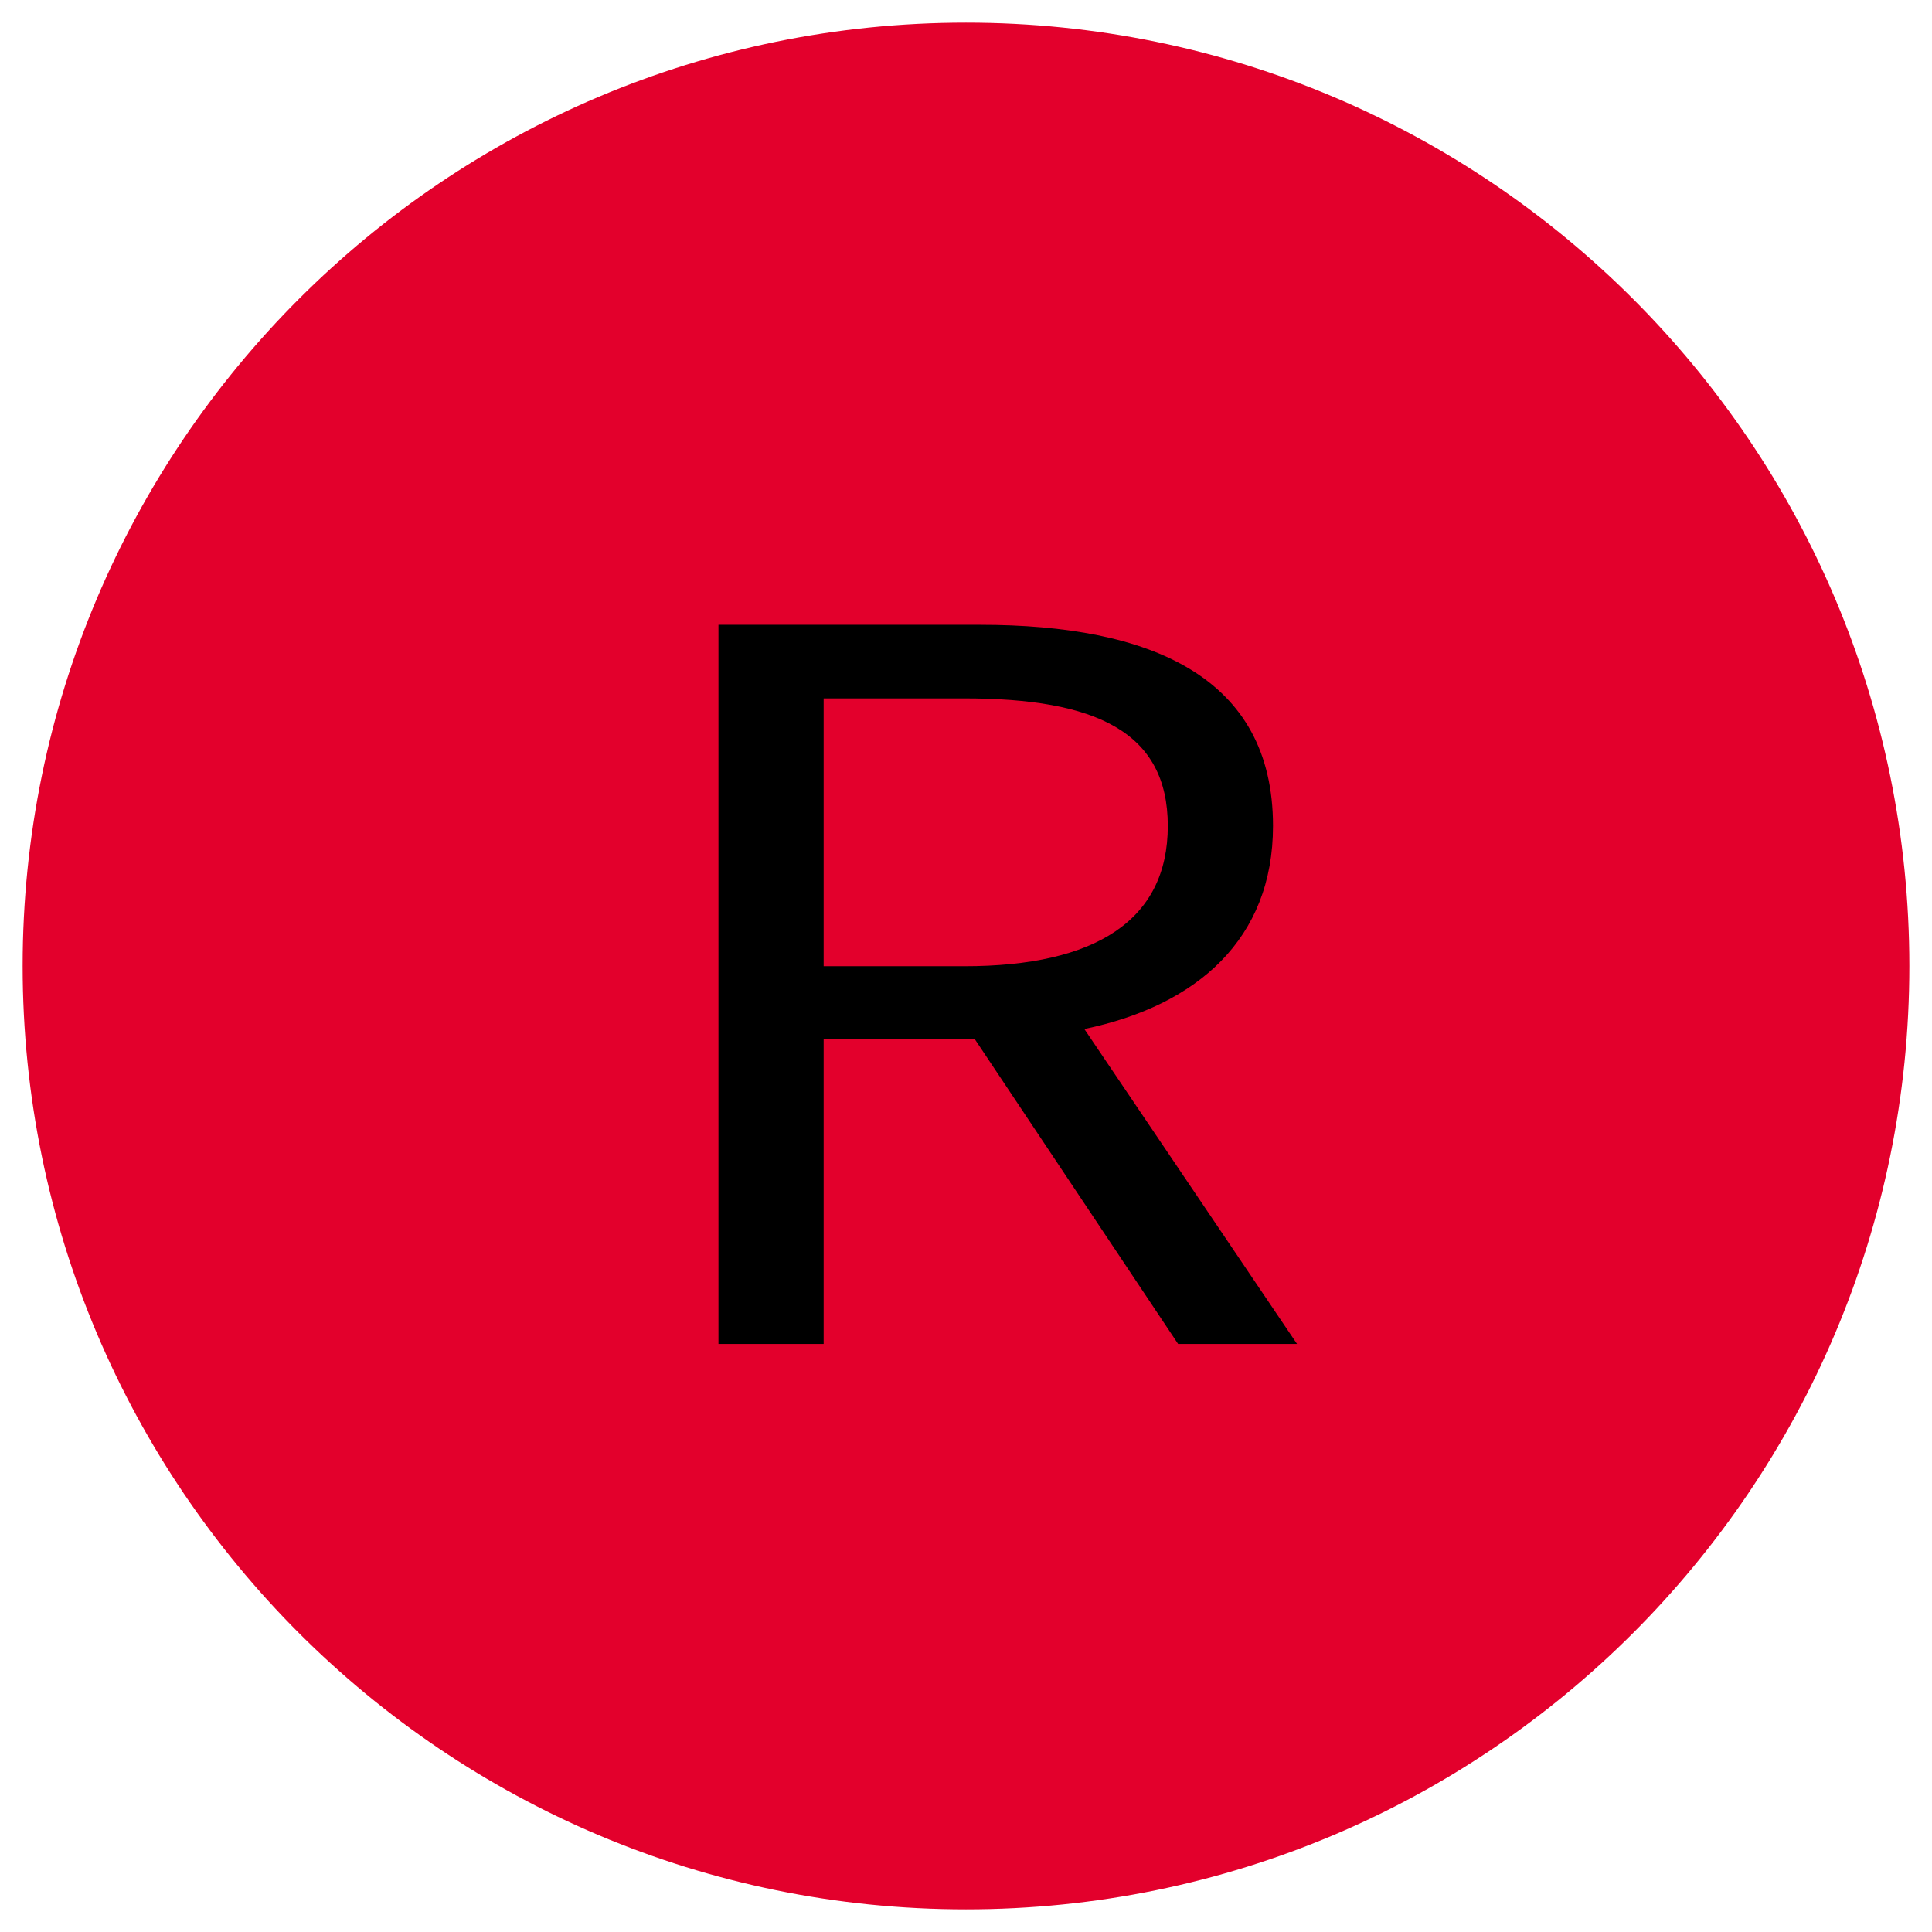
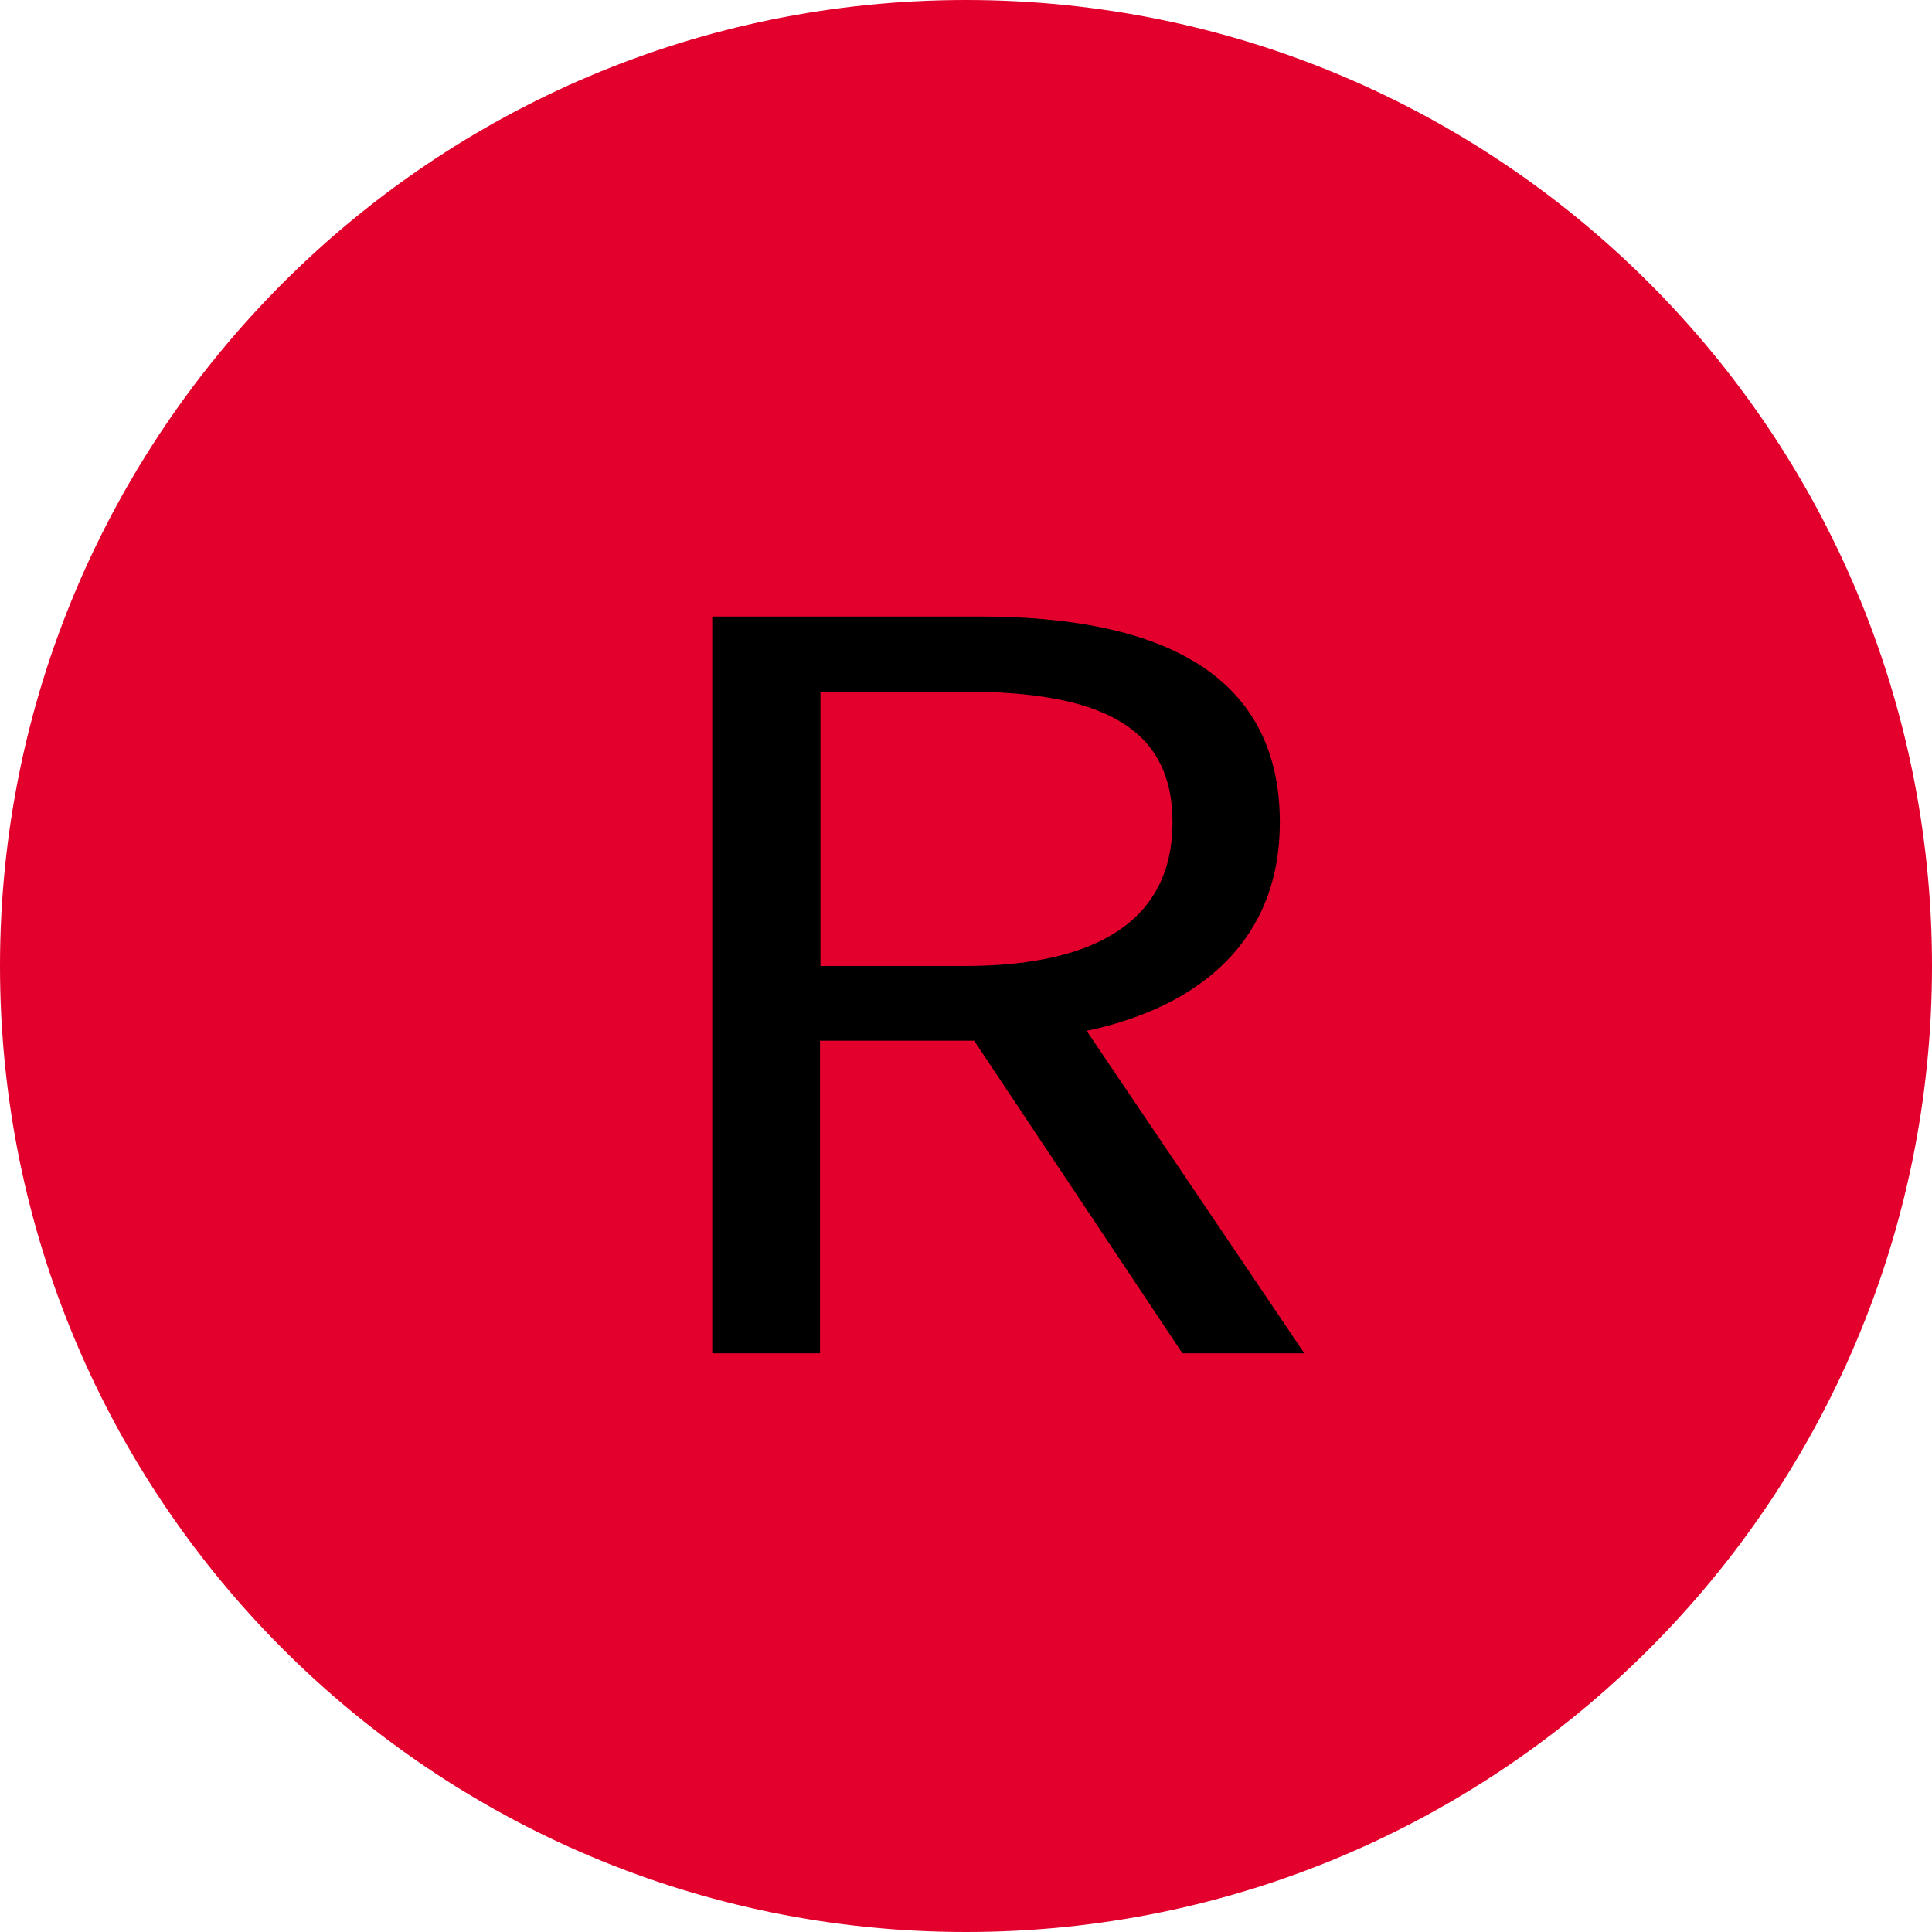
- <svg xmlns="http://www.w3.org/2000/svg" id="_圖層_1" viewBox="0 0 1024 1024">
-   <circle cx="512" cy="512" r="500" fill="#e3002c" />
-   <path d="M516.54,550.6h-79.99v161.72h-55.75v-381.16h138.78c90.3,0,155.14,27.56,155.14,106.6,0,59.8-40,95.16-99.99,107.64l112.72,166.92h-63.03l-107.87-161.72ZM511.09,512.12c69.69,0,107.87-24.44,107.87-74.36s-38.18-67.6-107.87-67.6h-74.54v141.96h74.54Z" />
+ <svg xmlns="http://www.w3.org/2000/svg" id="_圖層_1" viewBox="0 0 45 45">
+   <circle cx="22.5" cy="22.5" r="22.5" fill="#e3002c" />
+   <path d="M22.7,24.24h-3.6v7.28h-2.51V14.36h6.24c4.06,0,6.98,1.24,6.98,4.8,0,2.69-1.8,4.28-4.5,4.85l5.07,7.51h-2.84l-4.85-7.28ZM22.46,22.5c3.14,0,4.85-1.1,4.85-3.35s-1.72-3.04-4.85-3.04h-3.35v6.39h3.35Z" />
</svg>
